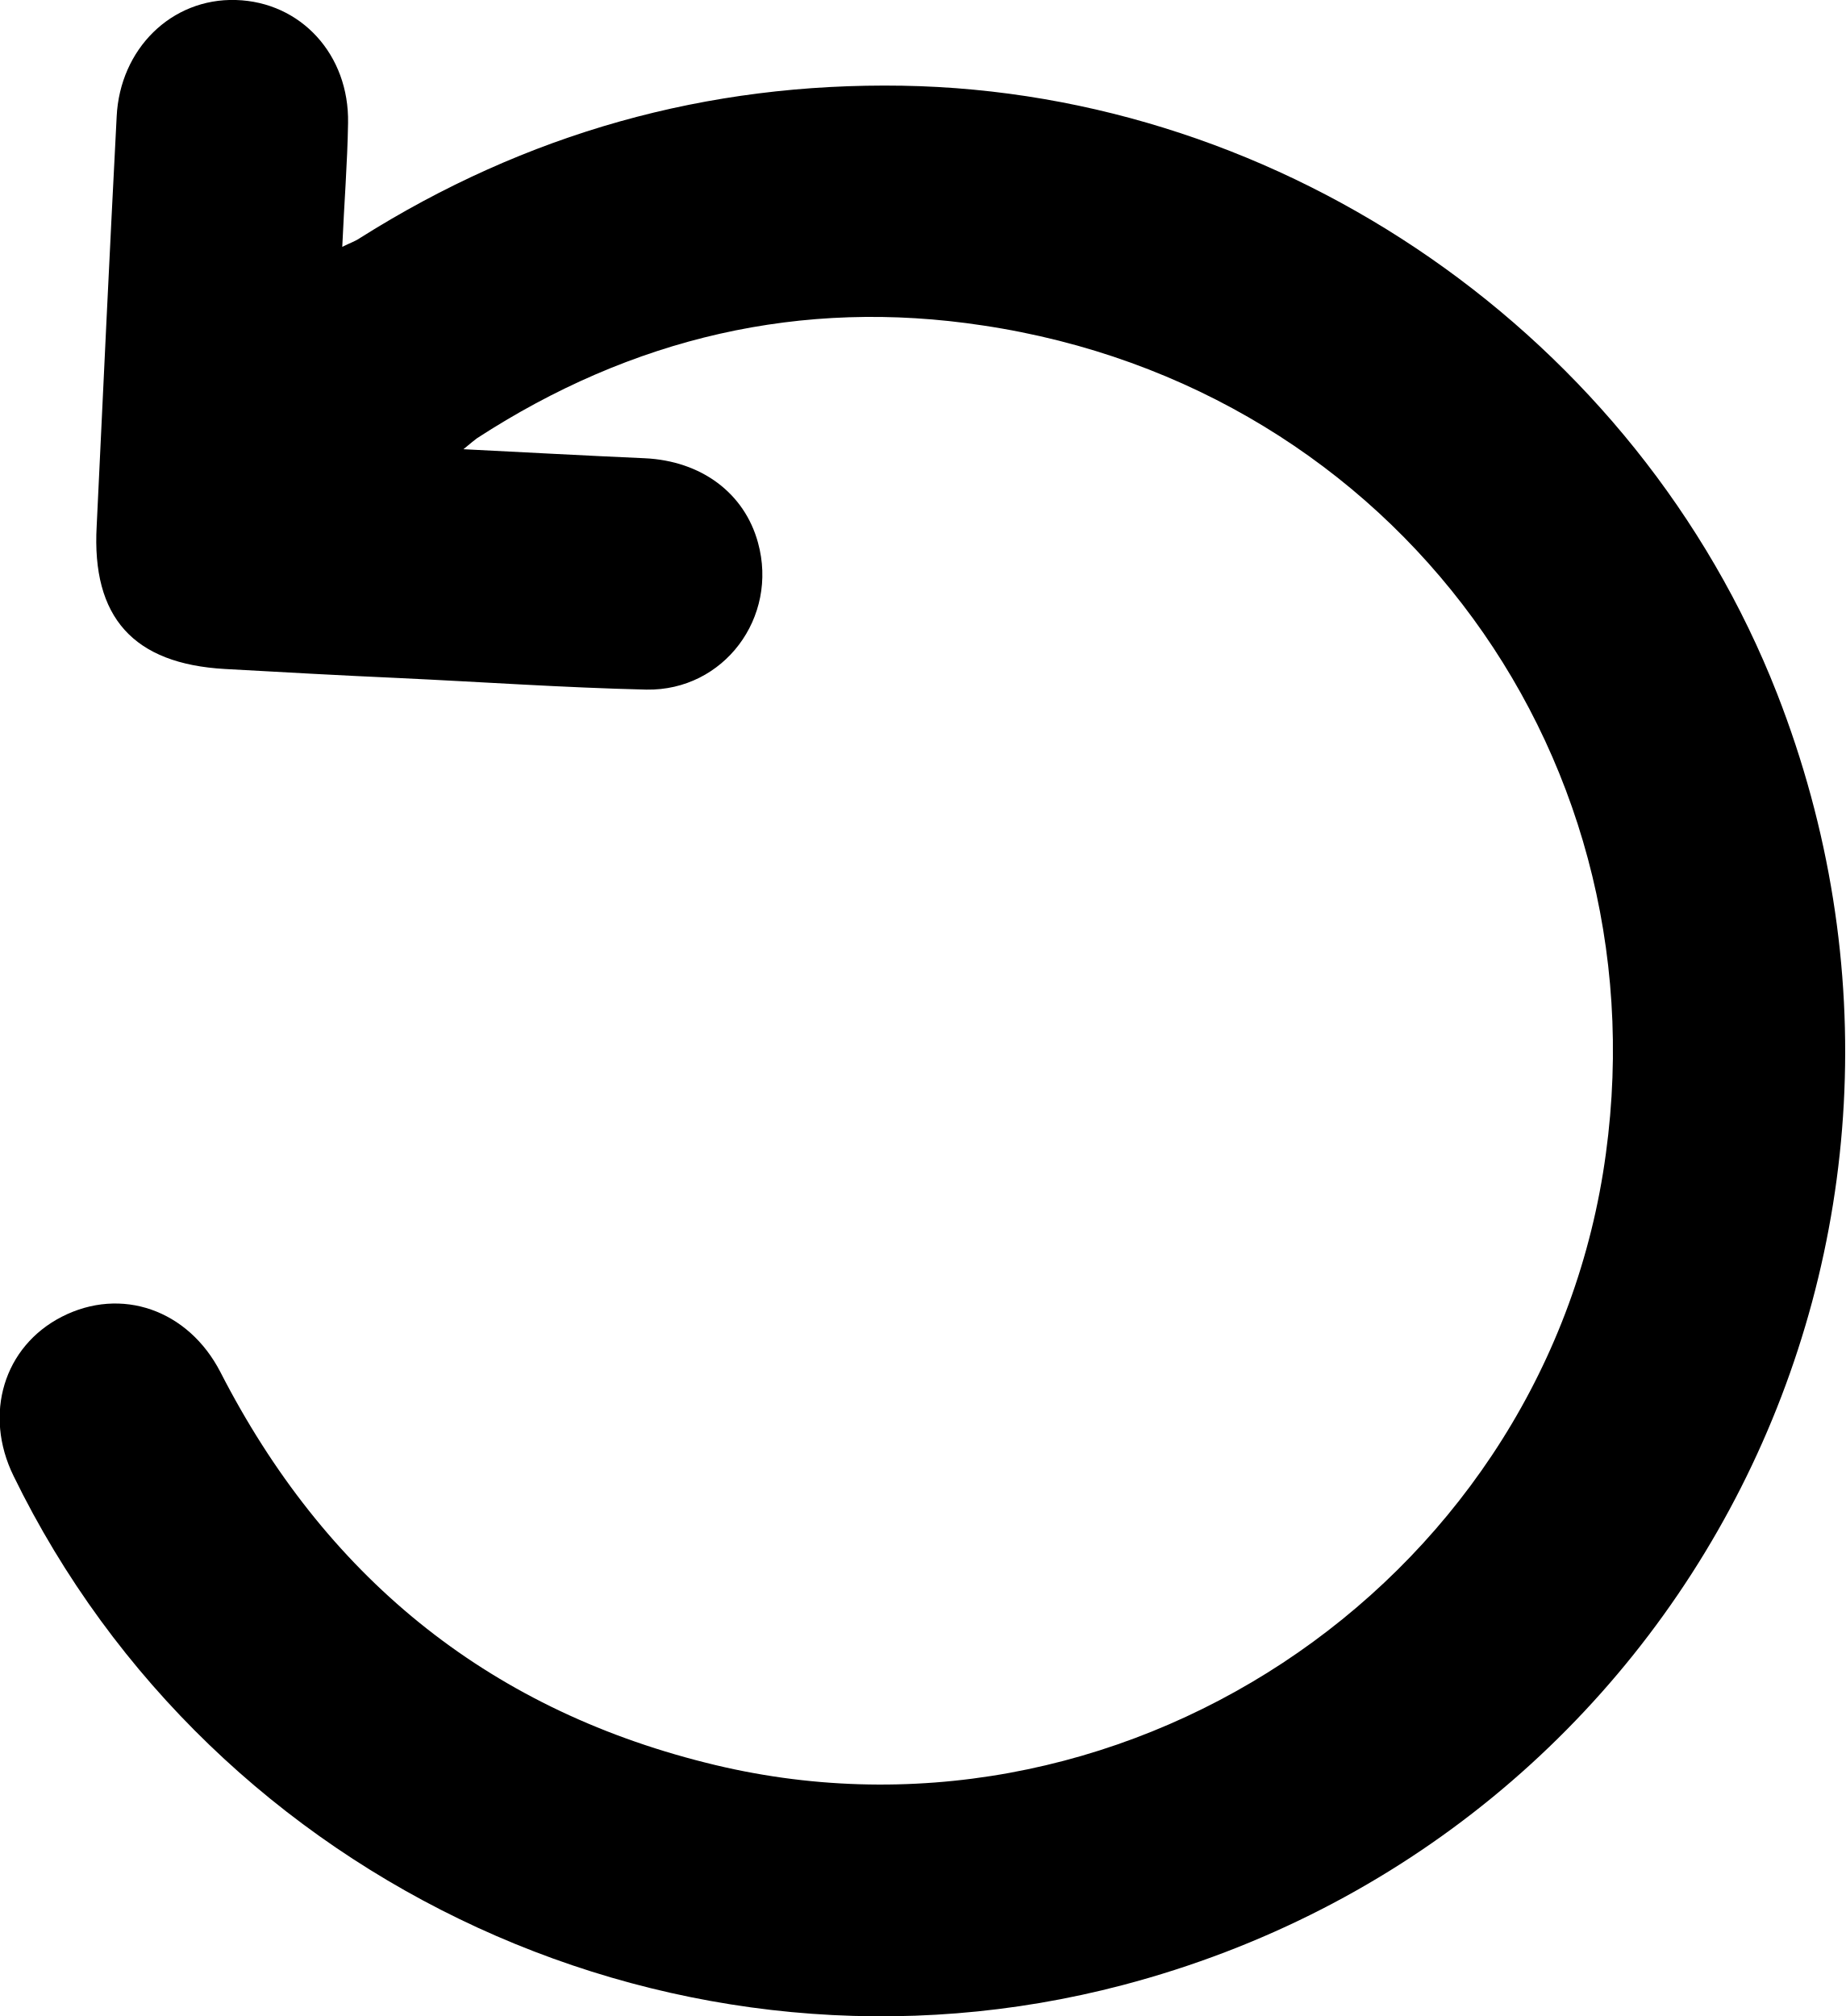
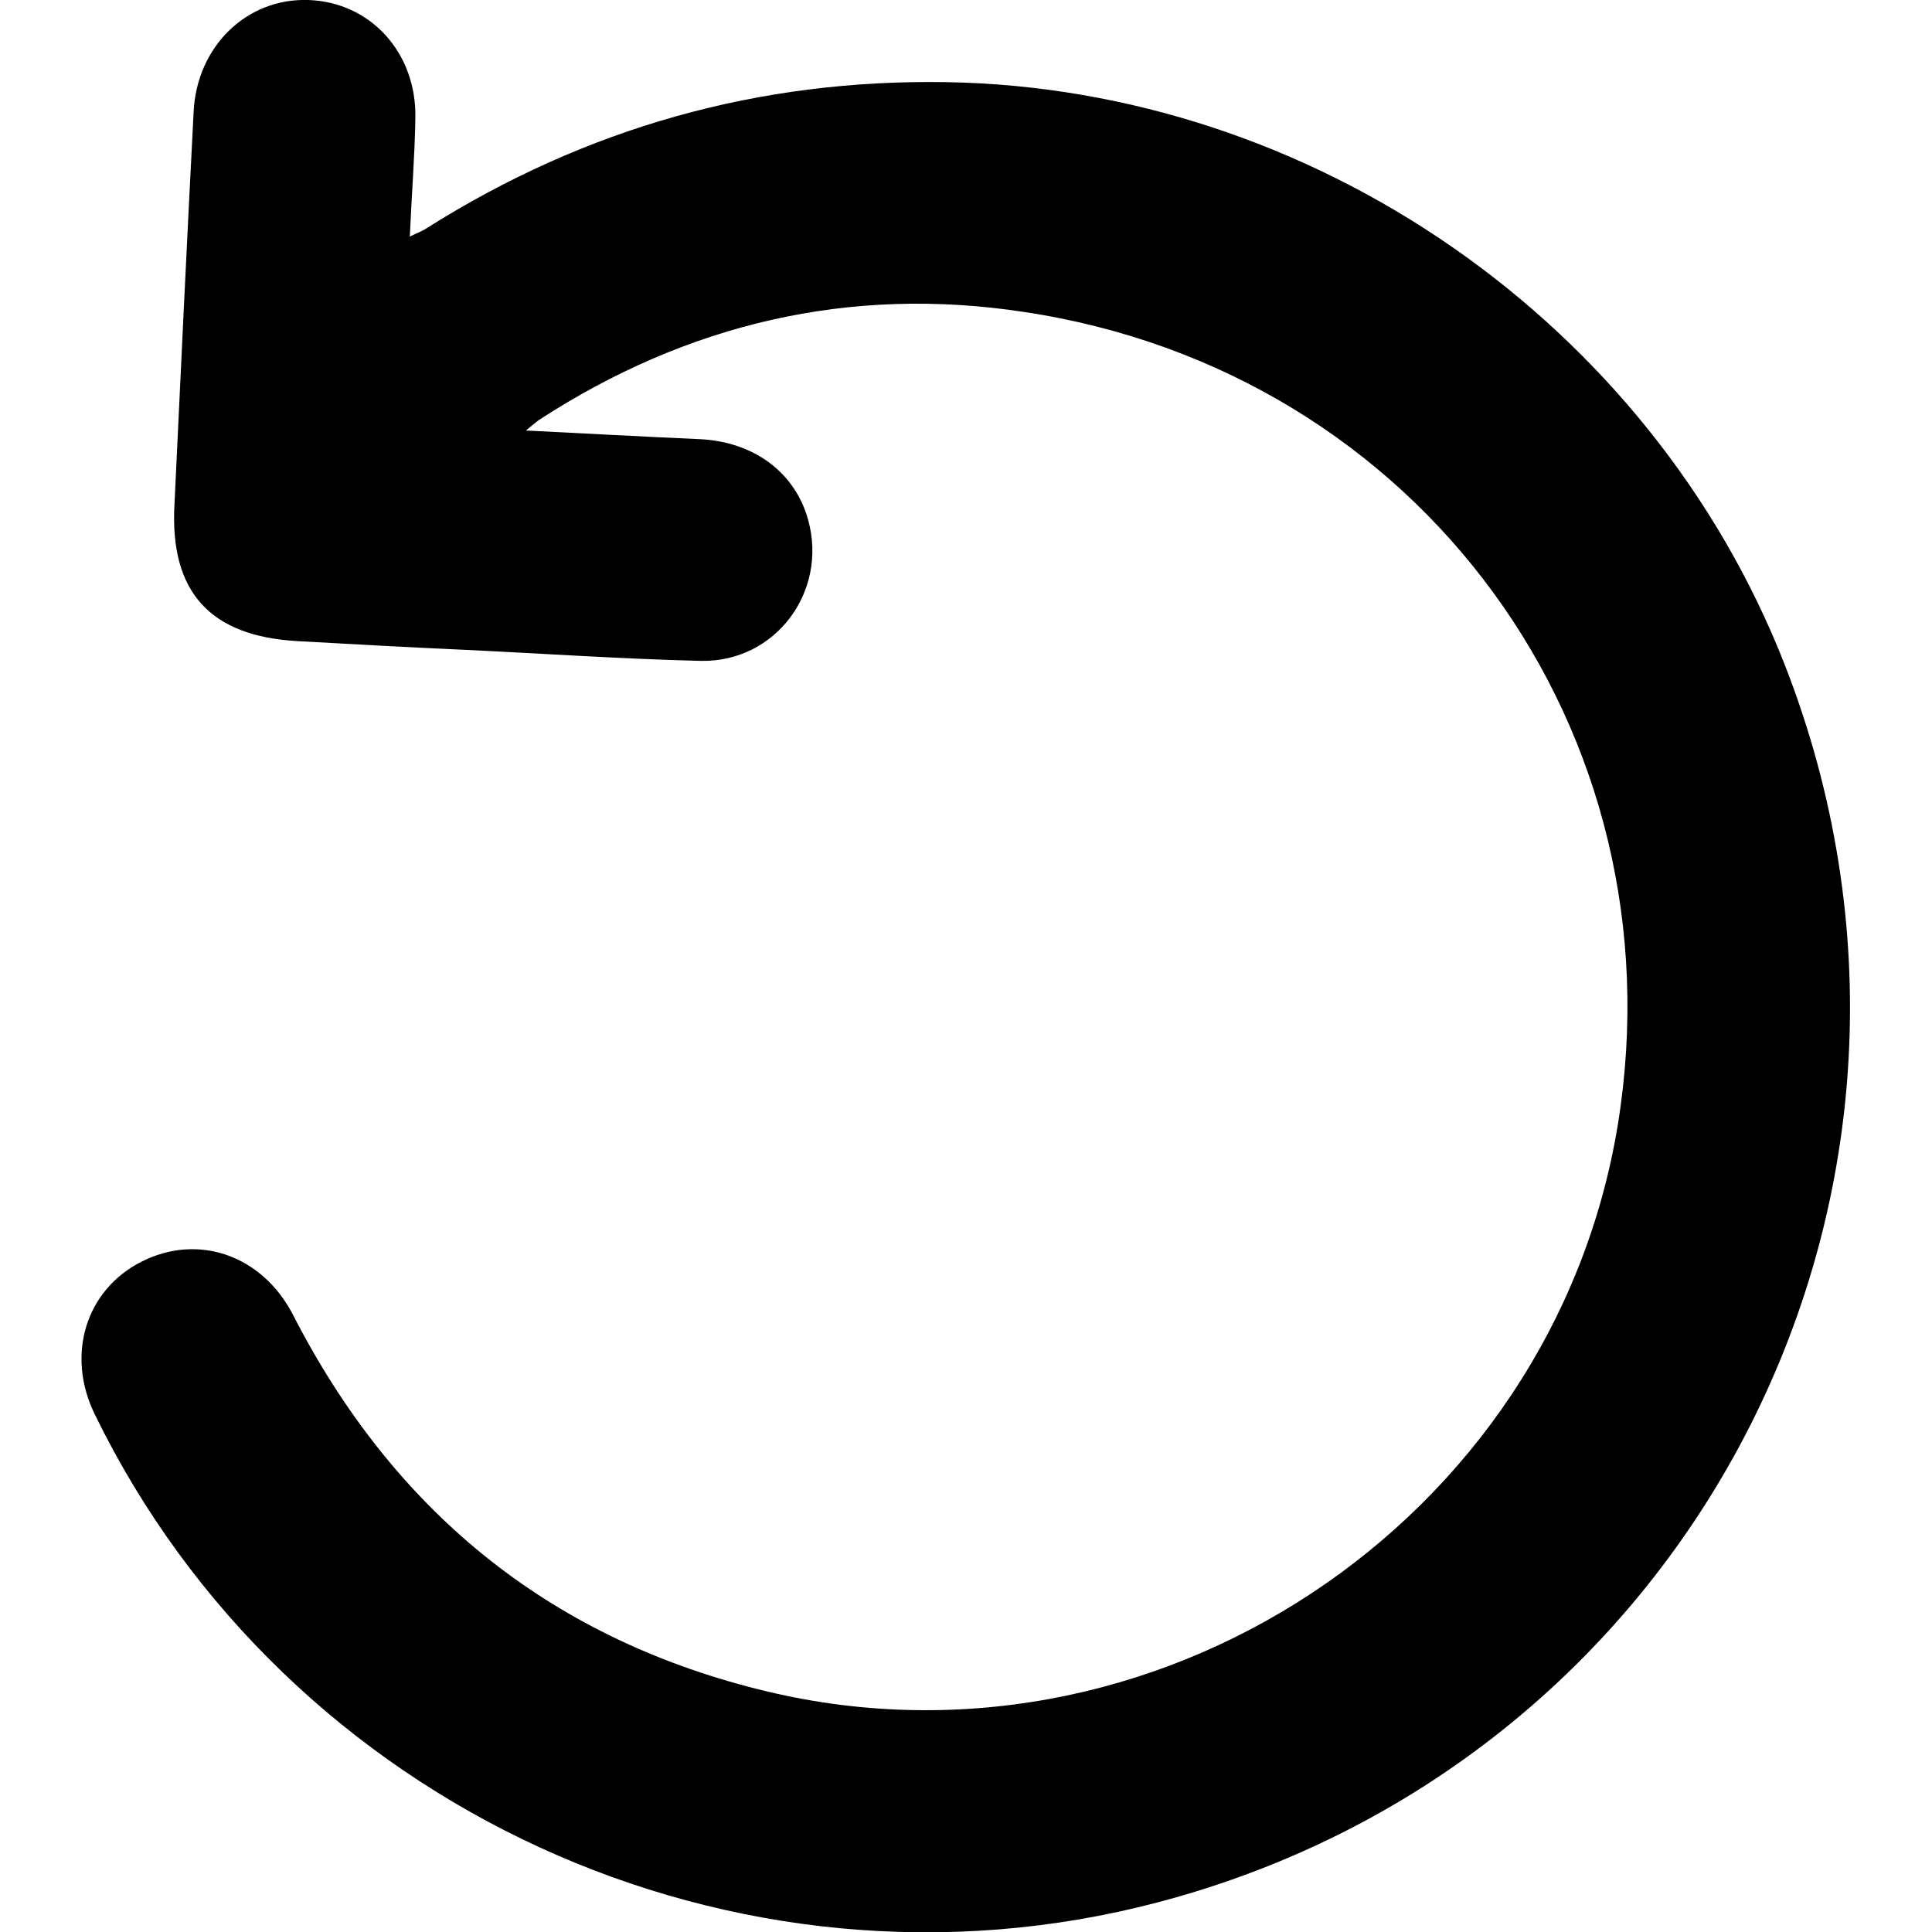
- <svg xmlns="http://www.w3.org/2000/svg" version="1.1" id="Layer_1" x="0px" y="0px" viewBox="0 0 286.3 312.8" style="enable-background:new 0 0 286.3 312.8;" xml:space="preserve">
-   <g>
-     <path d="M71.9,69.7c10,0.5,19,1,28.1,1.4c8.8,0.4,15.5,5.4,17.6,13.1c3.2,11.6-5.3,23-17.3,22.8c-12.8-0.3-25.7-1.2-38.5-1.8   c-9-0.4-17.9-0.9-26.9-1.4c-14.2-0.8-20.7-8-19.9-22.2C16,60.5,17,39.3,18.1,18.1C18.6,7.6,26.6-0.3,36.6,0   C46.7,0.3,54.2,8.5,54,19.1c-0.1,6.2-0.6,12.4-0.9,19.2c1.2-0.6,2.1-0.9,2.8-1.4c25.7-16.2,53.7-24.1,84.1-23.6   c59.3,1,114,38.9,135.7,94.3C308.7,192,261.6,285,174.2,308c-68.4,18-141.1-15.4-172.1-79c-4.7-9.6-1.5-20.1,7.5-24.7   c9.2-4.7,19.6-1.1,24.6,8.6c16.1,31.4,41,52,75.3,60.6c63.6,16.1,128.7-26.9,139.2-91.5c10.3-63.7-32-121.9-96.2-131.5   C124.3,46.2,98,52.4,74,68C73.6,68.3,73.1,68.7,71.9,69.7z" />
-   </g>
+ <svg xmlns="http://www.w3.org/2000/svg" viewBox="0 0 286.3 312.8" width="24" height="24" fill="currentColor">
+   <path d="M71.9,69.7c10,0.5,19,1,28.1,1.4c8.8,0.4,15.5,5.4,17.6,13.1c3.2,11.6-5.3,23-17.3,22.8     c-12.8-0.3-25.7-1.2-38.5-1.8c-9-0.4-17.9-0.9-26.9-1.4c-14.2-0.8-20.7-8-19.9-22.2C16,60.5,17,39.3,18.1,18.1     C18.6,7.6,26.6-0.3,36.6,0C46.7,0.3,54.2,8.5,54,19.1c-0.1,6.2-0.6,12.4-0.9,19.2c1.2-0.6,2.1-0.9,2.8-1.4     c25.7-16.2,53.7-24.1,84.1-23.6c59.3,1,114,38.9,135.7,94.3C308.7,192,261.6,285,174.2,308     c-68.4,18-141.1-15.4-172.1-79c-4.7-9.6-1.5-20.1,7.5-24.7c9.2-4.7,19.6-1.1,24.6,8.6c16.1,31.4,41,52,75.3,60.6     c63.6,16.1,128.7-26.9,139.2-91.5c10.3-63.7-32-121.9-96.2-131.5C124.3,46.2,98,52.4,74,68C73.6,68.3,73.1,68.7,71.9,69.7z" />
</svg>
